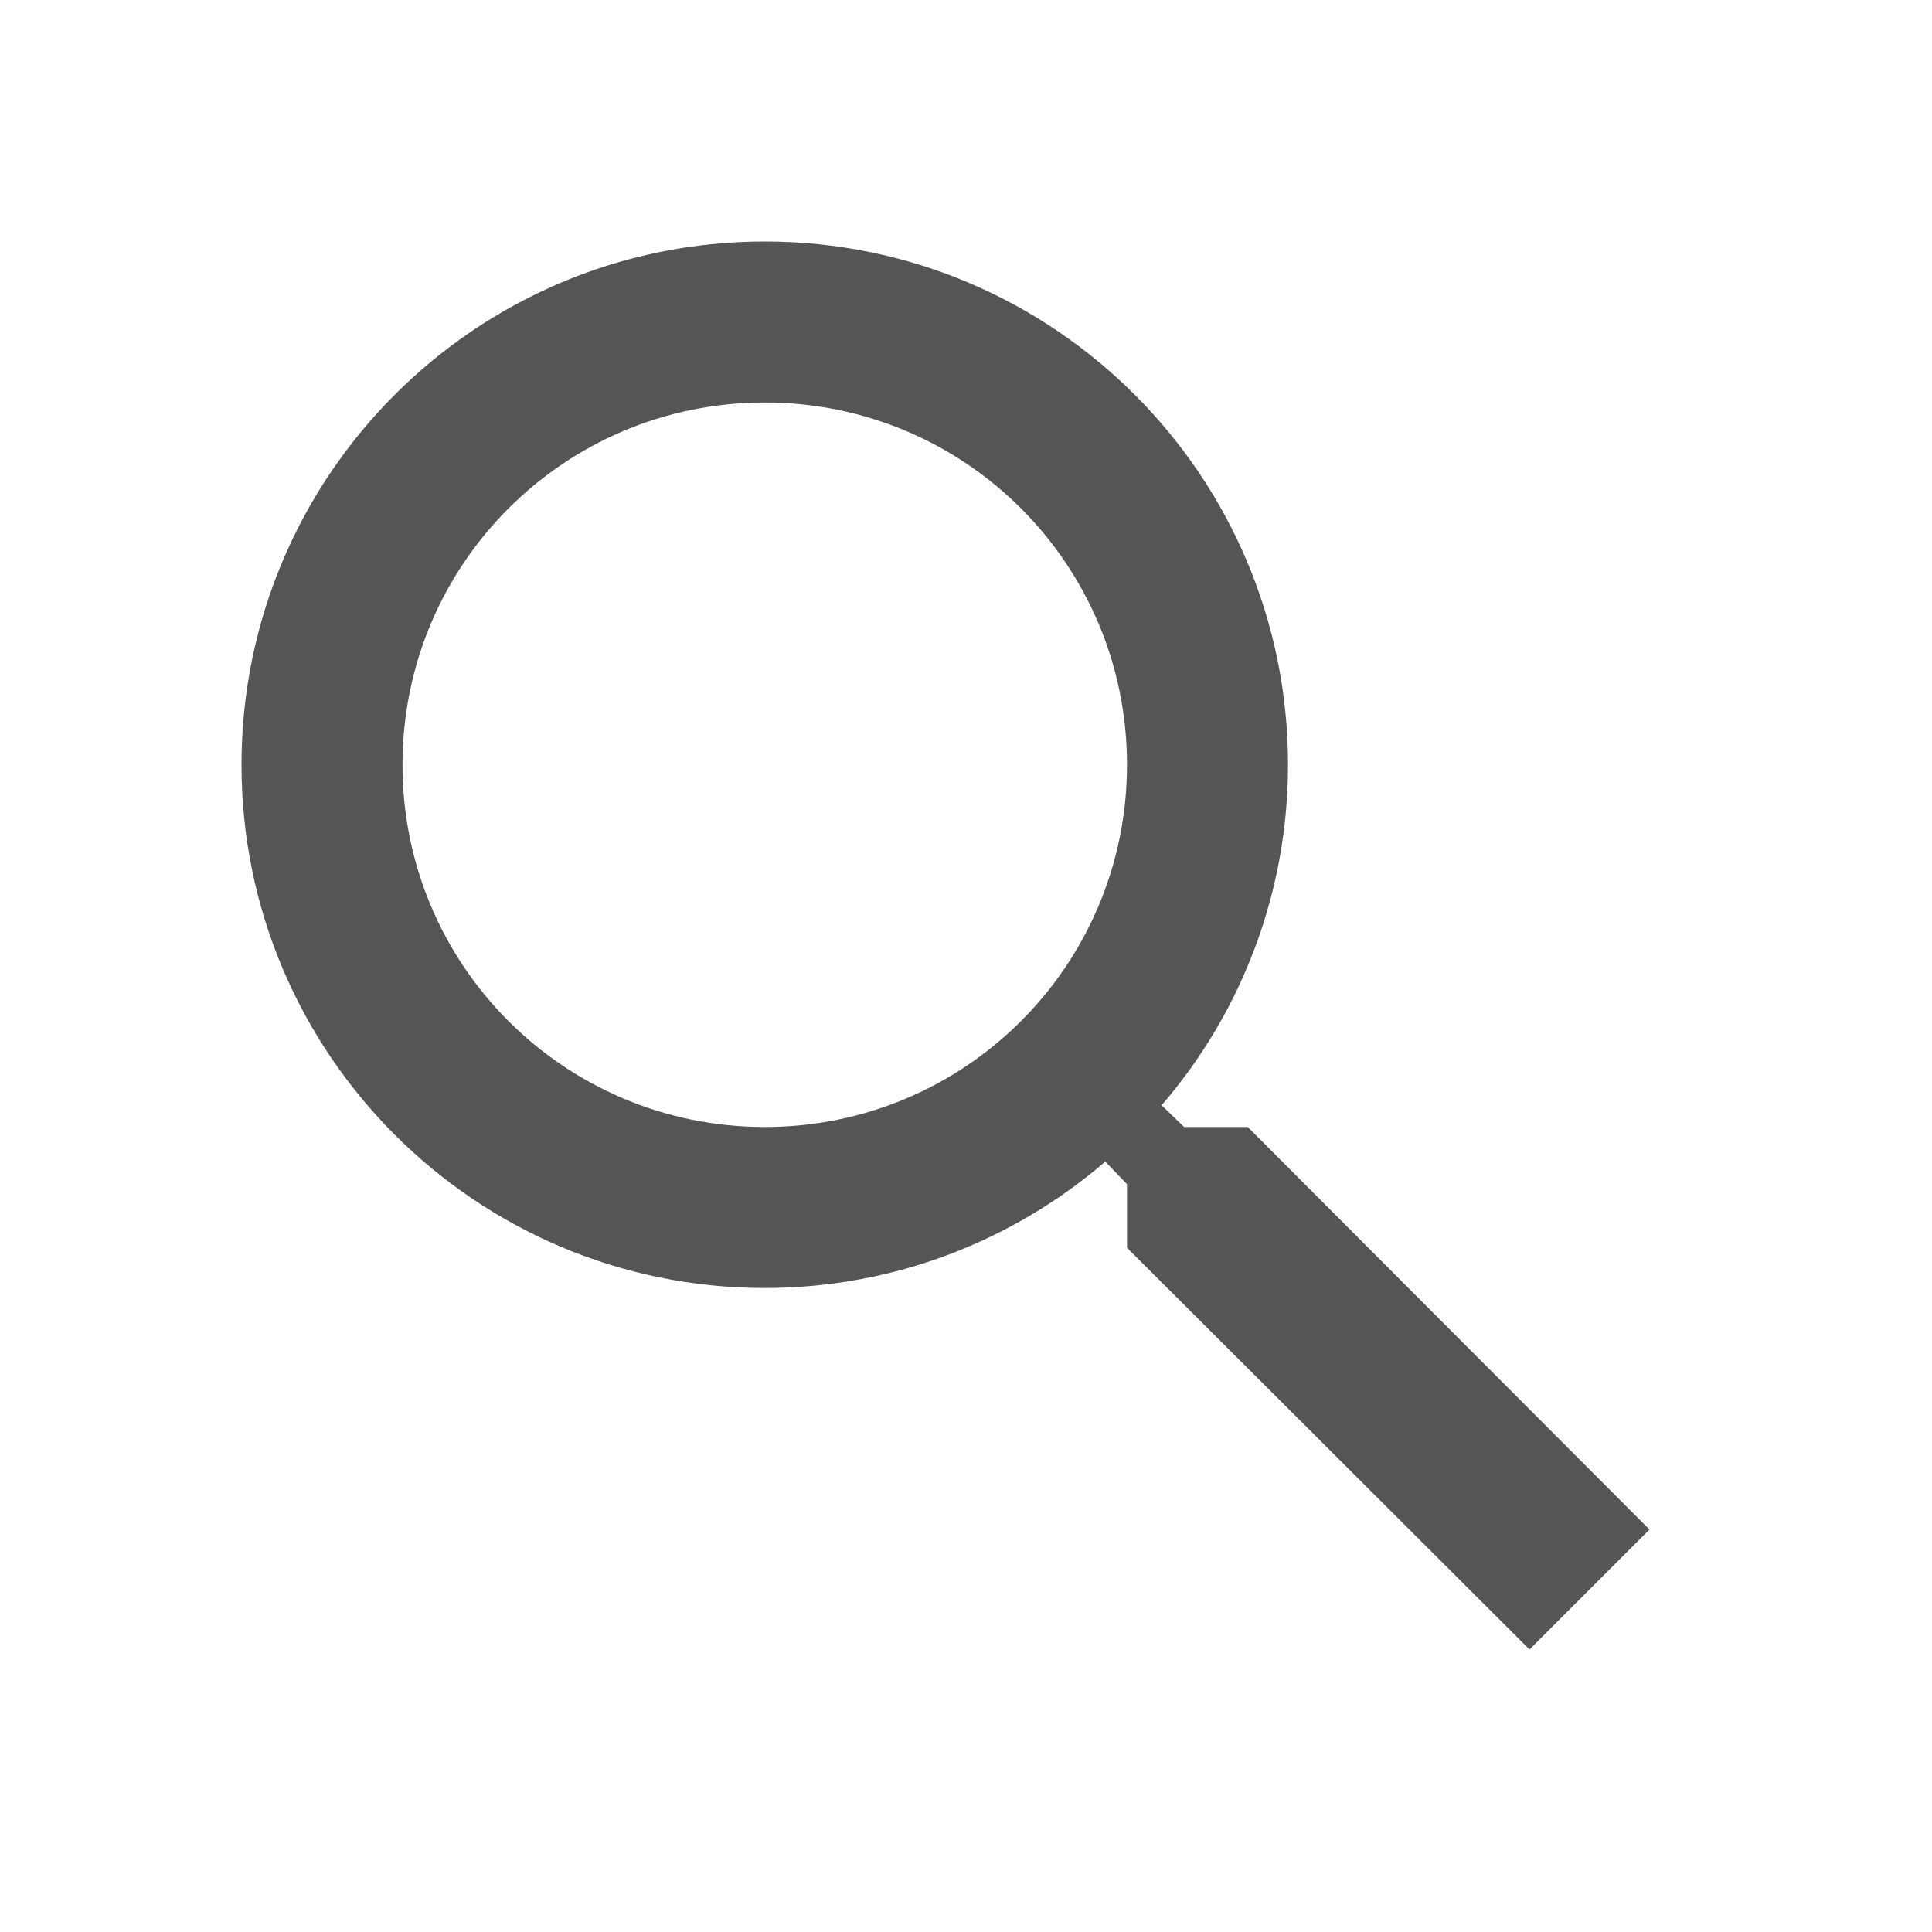
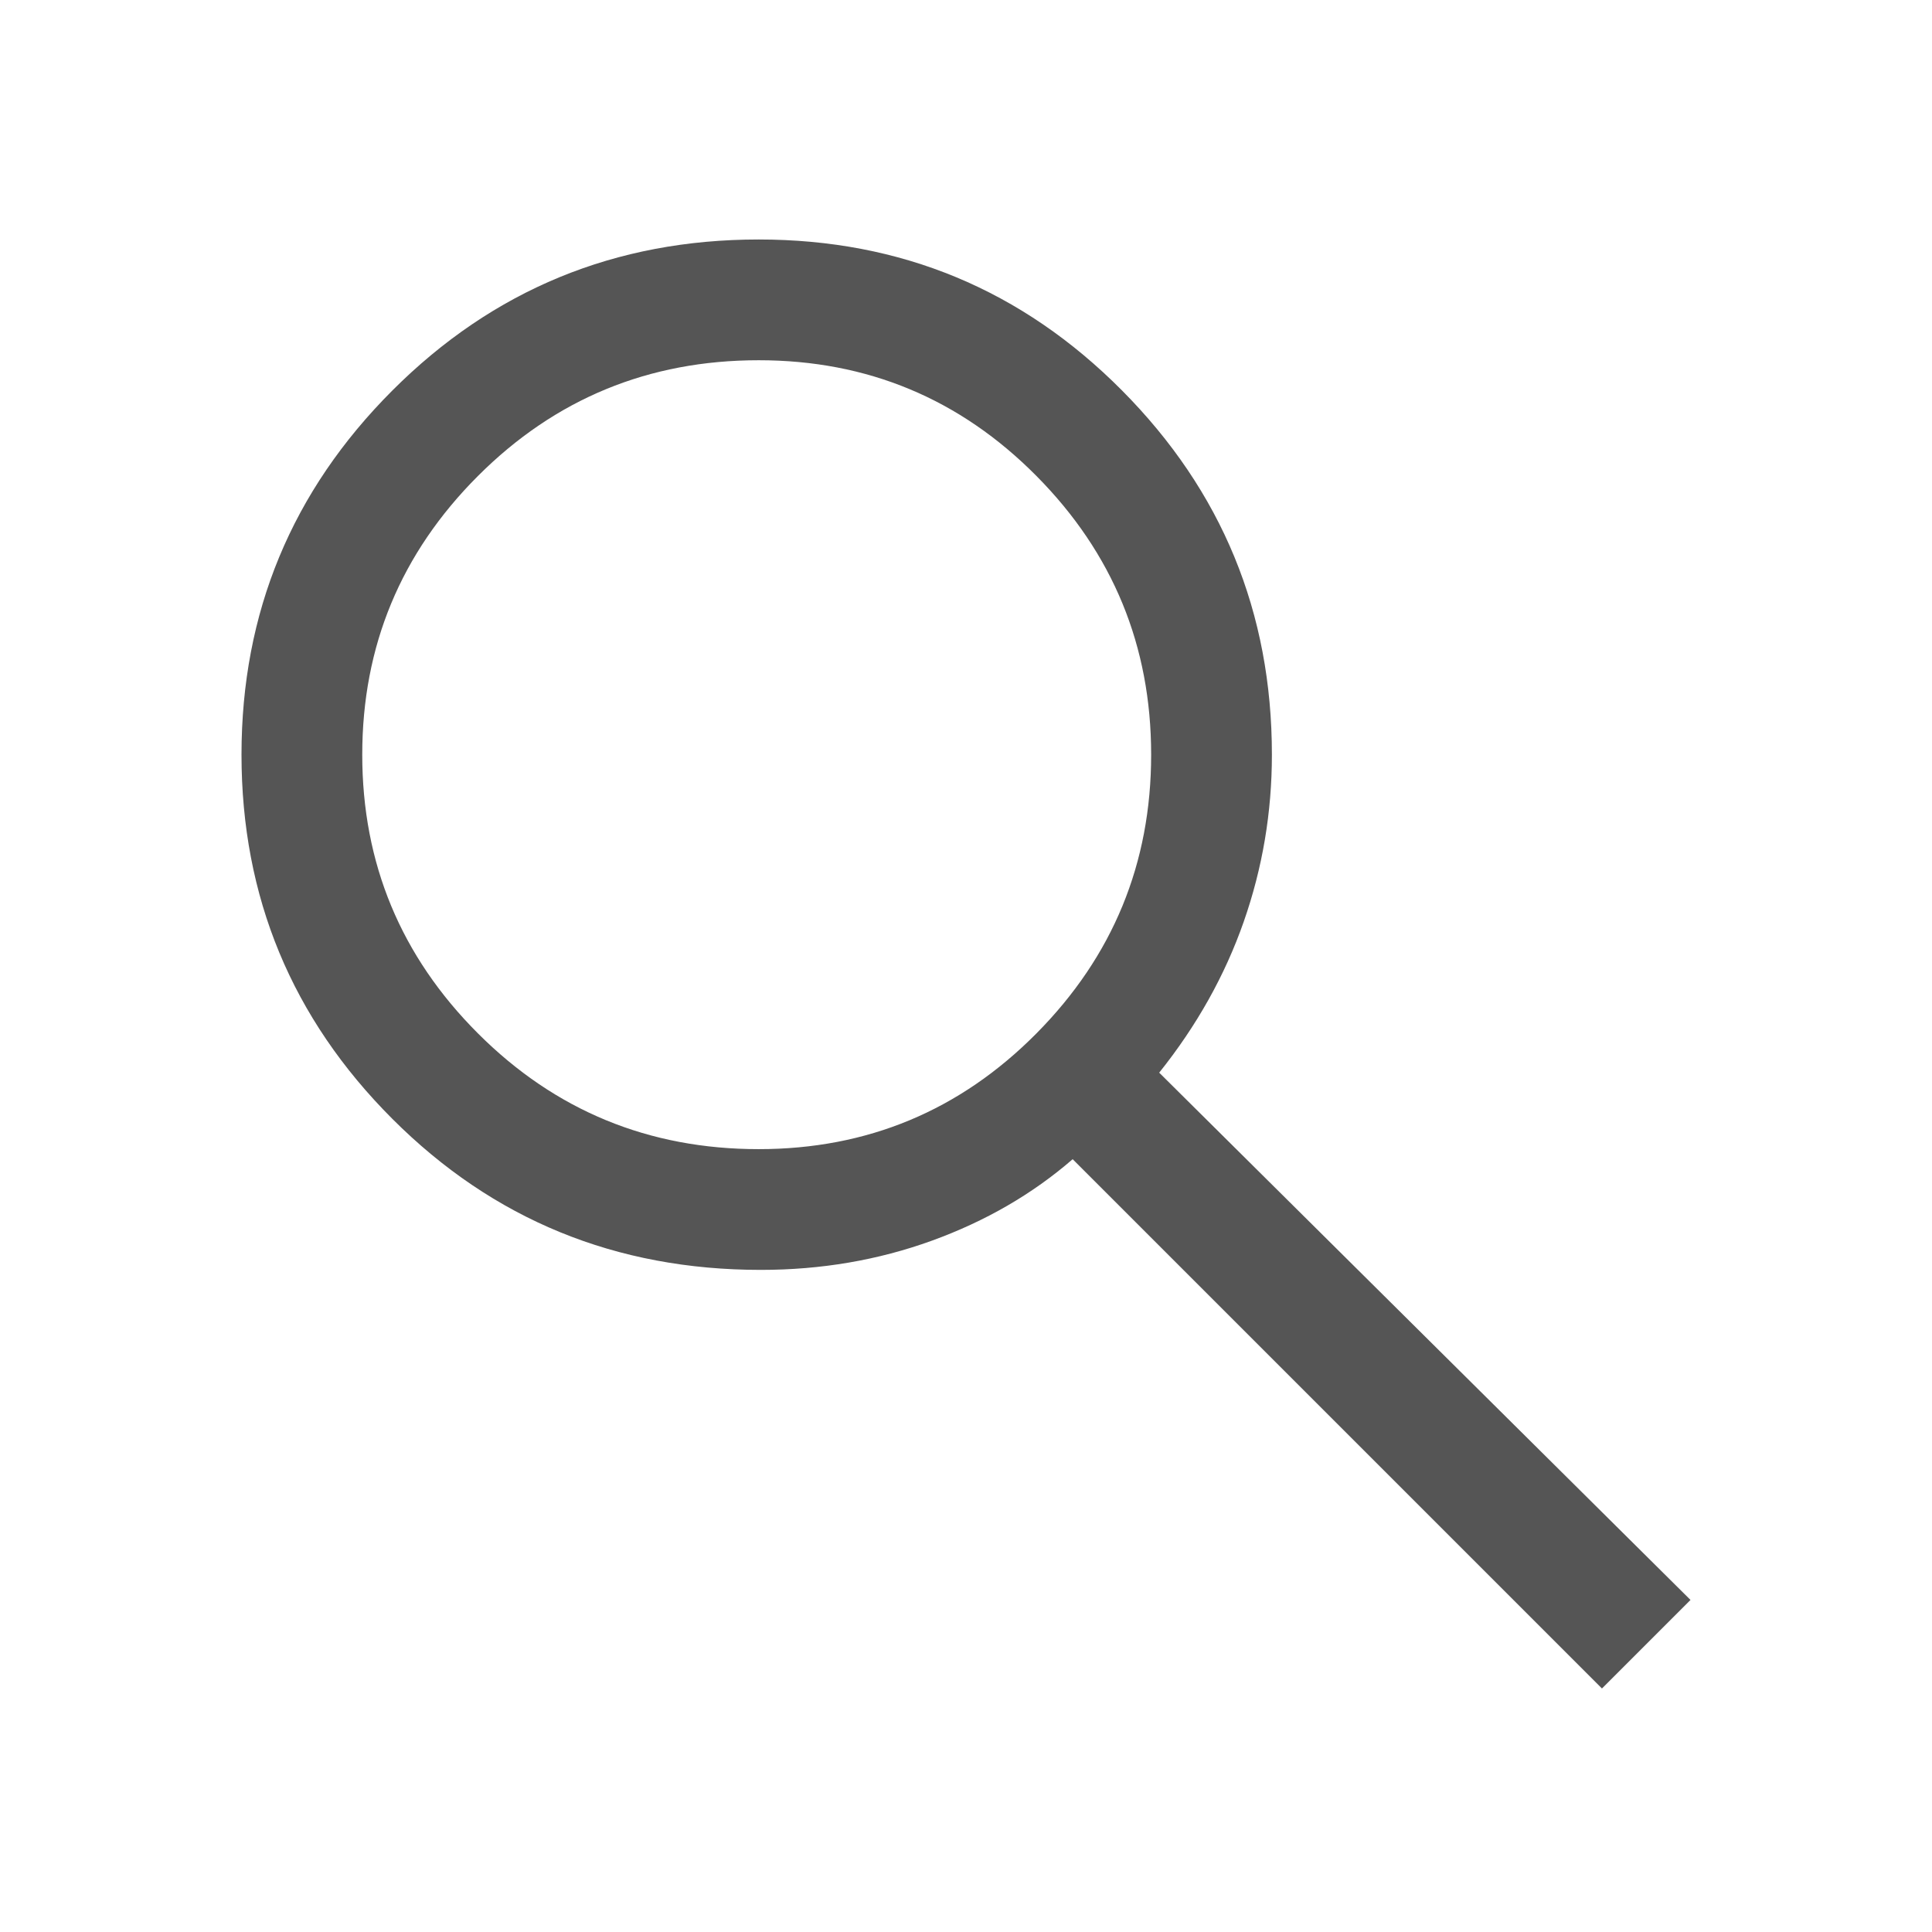
- <svg xmlns="http://www.w3.org/2000/svg" width="24" height="24" viewBox="0 0 24 24">
-   <path fill="#555" d="M15.5 14h-.79l-.28-.27A6.471 6.471 0 0 0 16 9.5 6.5 6.5 0 1 0 9.5 16c1.61 0 3.09-.59 4.23-1.57l.27.28v.79l5 4.99L20.49 19l-4.99-5zm-6 0C7.01 14 5 11.99 5 9.5S7.01 5 9.5 5 14 7.01 14 9.5 11.99 14 9.5 14z" />
+ <svg xmlns="http://www.w3.org/2000/svg" width="24" height="24" viewBox="0 -960 960 960">
+   <path fill="#555" d="M796-121 533-384q-30 26-70 40.5T378-329q-108 0-183-75t-75-181q0-106 75-181t182-75q106 0 180.5 75T632-585q0 43-14 83t-42 75l264 262-44 44ZM377-389q81 0 138-57.5T572-585q0-81-57-138.5T377-781q-82 0-139.5 57.5T180-585q0 81 57.5 138.5T377-389Z" />
</svg>
